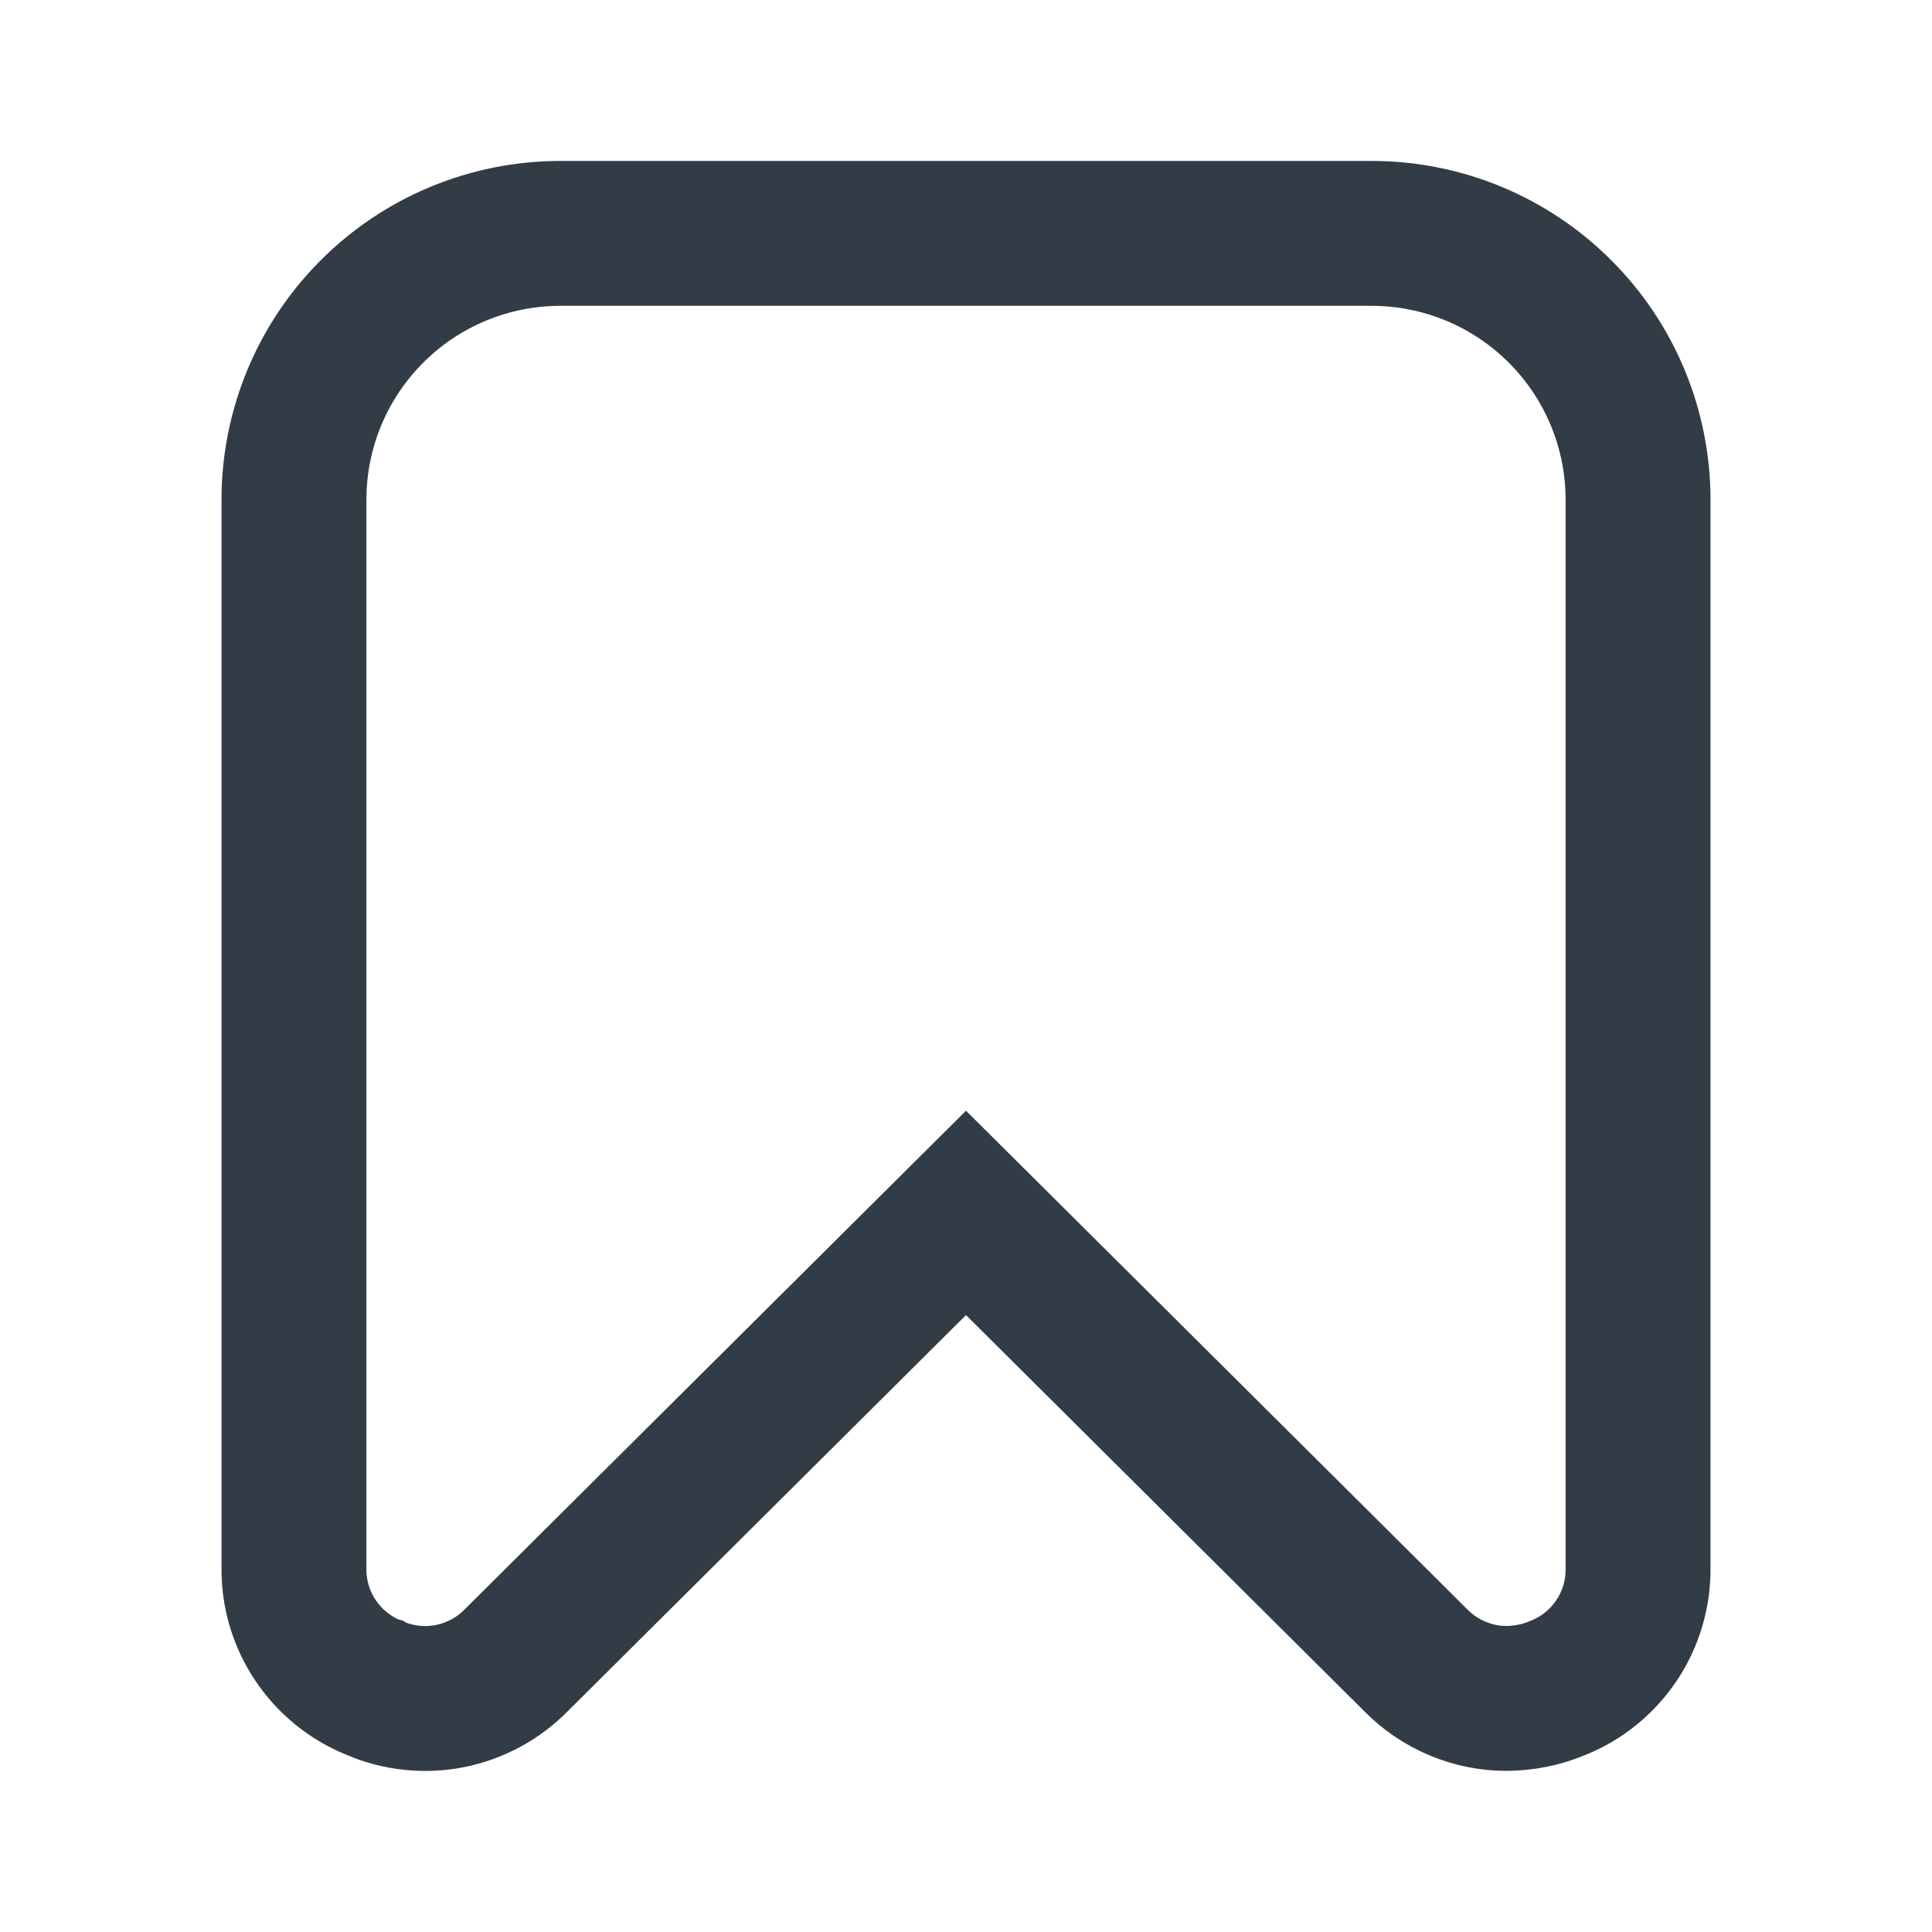
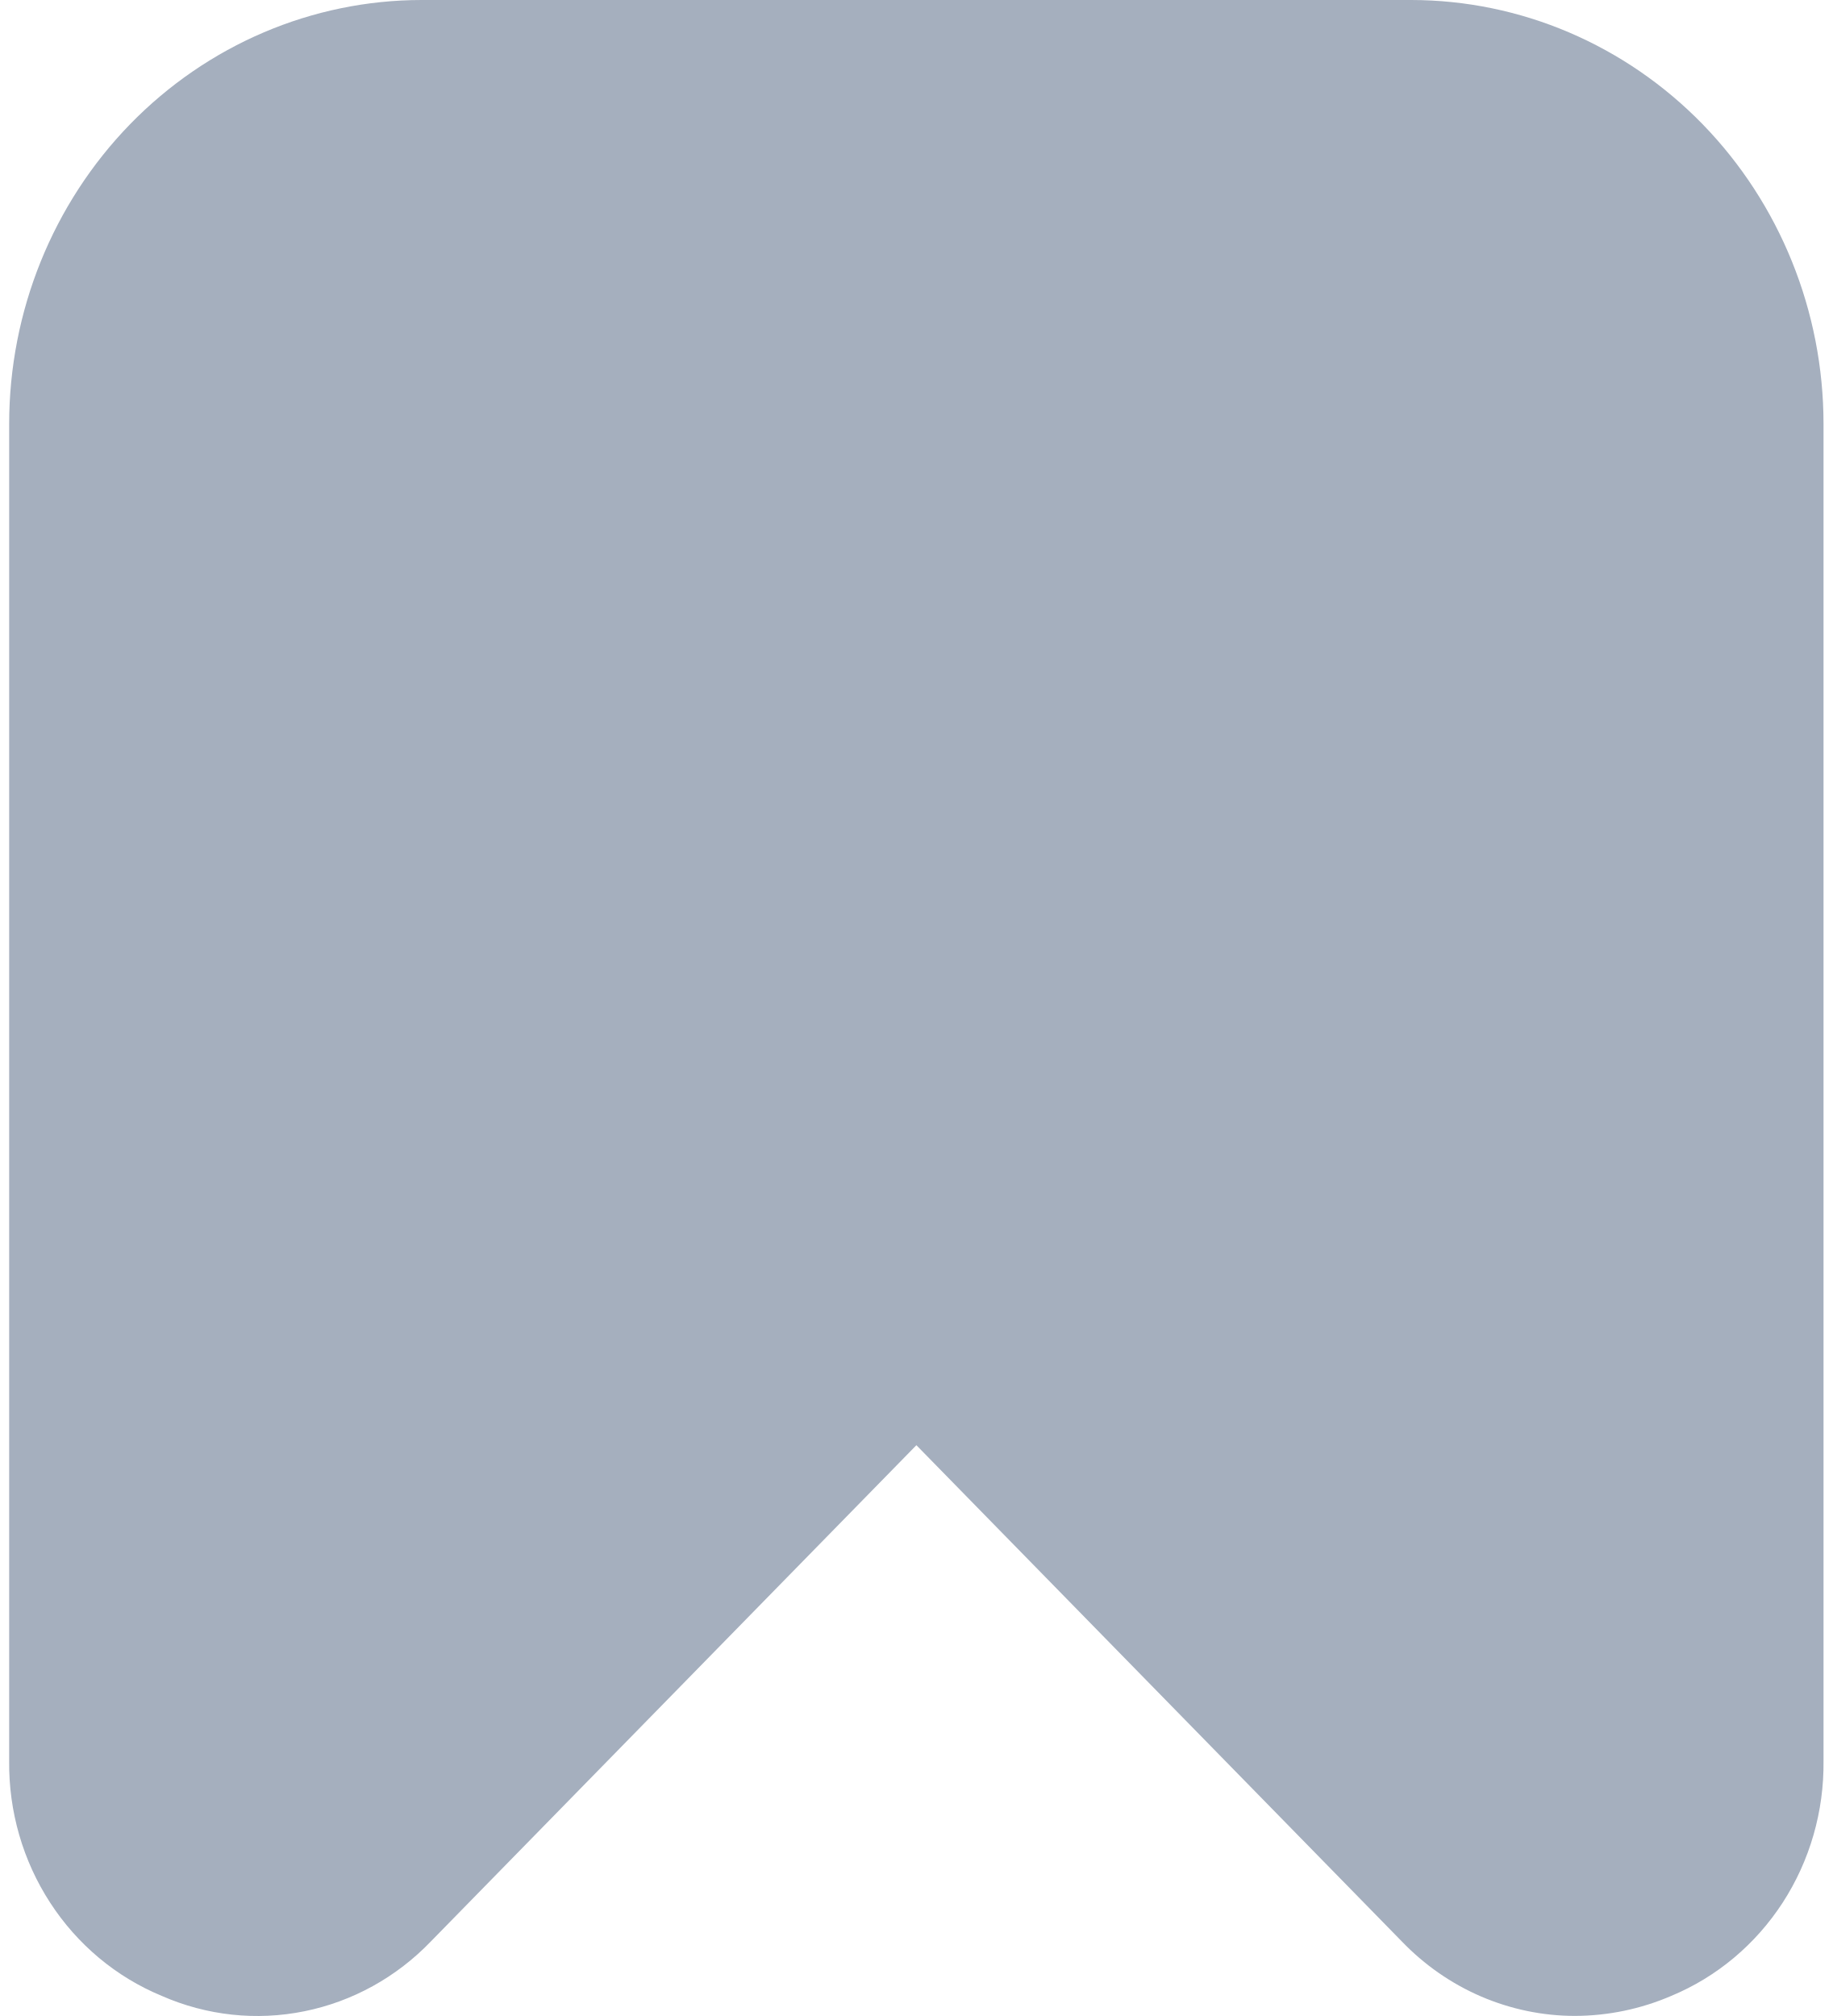
- <svg xmlns="http://www.w3.org/2000/svg" width="20" height="20" viewBox="0 0 20 20" fill="none">
-   <path d="M3.883 17.477L3.876 17.473L3.869 17.471C3.623 17.371 3.412 17.2 3.265 16.979C3.117 16.758 3.04 16.498 3.043 16.233H3.043V16.225V5.17C3.044 4.44 3.334 3.74 3.851 3.224C4.367 2.707 5.067 2.417 5.797 2.416H14.203C14.933 2.417 15.633 2.707 16.149 3.224C16.666 3.74 16.956 4.439 16.957 5.169C16.957 5.17 16.957 5.17 16.957 5.17L16.957 16.225H16.957L16.957 16.233C16.96 16.498 16.883 16.759 16.736 16.979C16.589 17.2 16.379 17.371 16.133 17.471L16.133 17.471L16.125 17.474C15.957 17.545 15.776 17.581 15.594 17.582C15.42 17.582 15.248 17.547 15.087 17.479C14.926 17.412 14.78 17.313 14.658 17.189L14.658 17.189L14.652 17.183L10.529 13.082L10 12.556L9.471 13.082L5.348 17.183L5.348 17.183L5.342 17.189C5.156 17.378 4.917 17.506 4.657 17.558C4.397 17.609 4.127 17.581 3.883 17.477Z" stroke="#323C46" stroke-width="1.5" />
+ <svg xmlns="http://www.w3.org/2000/svg" width="20" height="22" viewBox="0 0 20 22" fill="none">
+   <path d="M1.764 21.78C2.255 21.996 2.799 22.055 3.323 21.948C3.847 21.842 4.328 21.576 4.703 21.185L10 15.771L15.296 21.185C15.543 21.442 15.837 21.647 16.162 21.787C16.486 21.926 16.834 21.999 17.186 21.999C17.548 21.998 17.905 21.924 18.239 21.78C18.734 21.574 19.158 21.219 19.454 20.762C19.75 20.305 19.905 19.767 19.899 19.217V4.624C19.898 3.398 19.423 2.223 18.58 1.356C17.736 0.489 16.593 0.001 15.399 0L4.6 0C3.407 0.001 2.263 0.489 1.419 1.356C0.576 2.223 0.101 3.398 0.1 4.624V19.217C0.094 19.767 0.25 20.306 0.547 20.763C0.843 21.22 1.268 21.575 1.764 21.78Z" fill="#A5AFBE" />
</svg>
